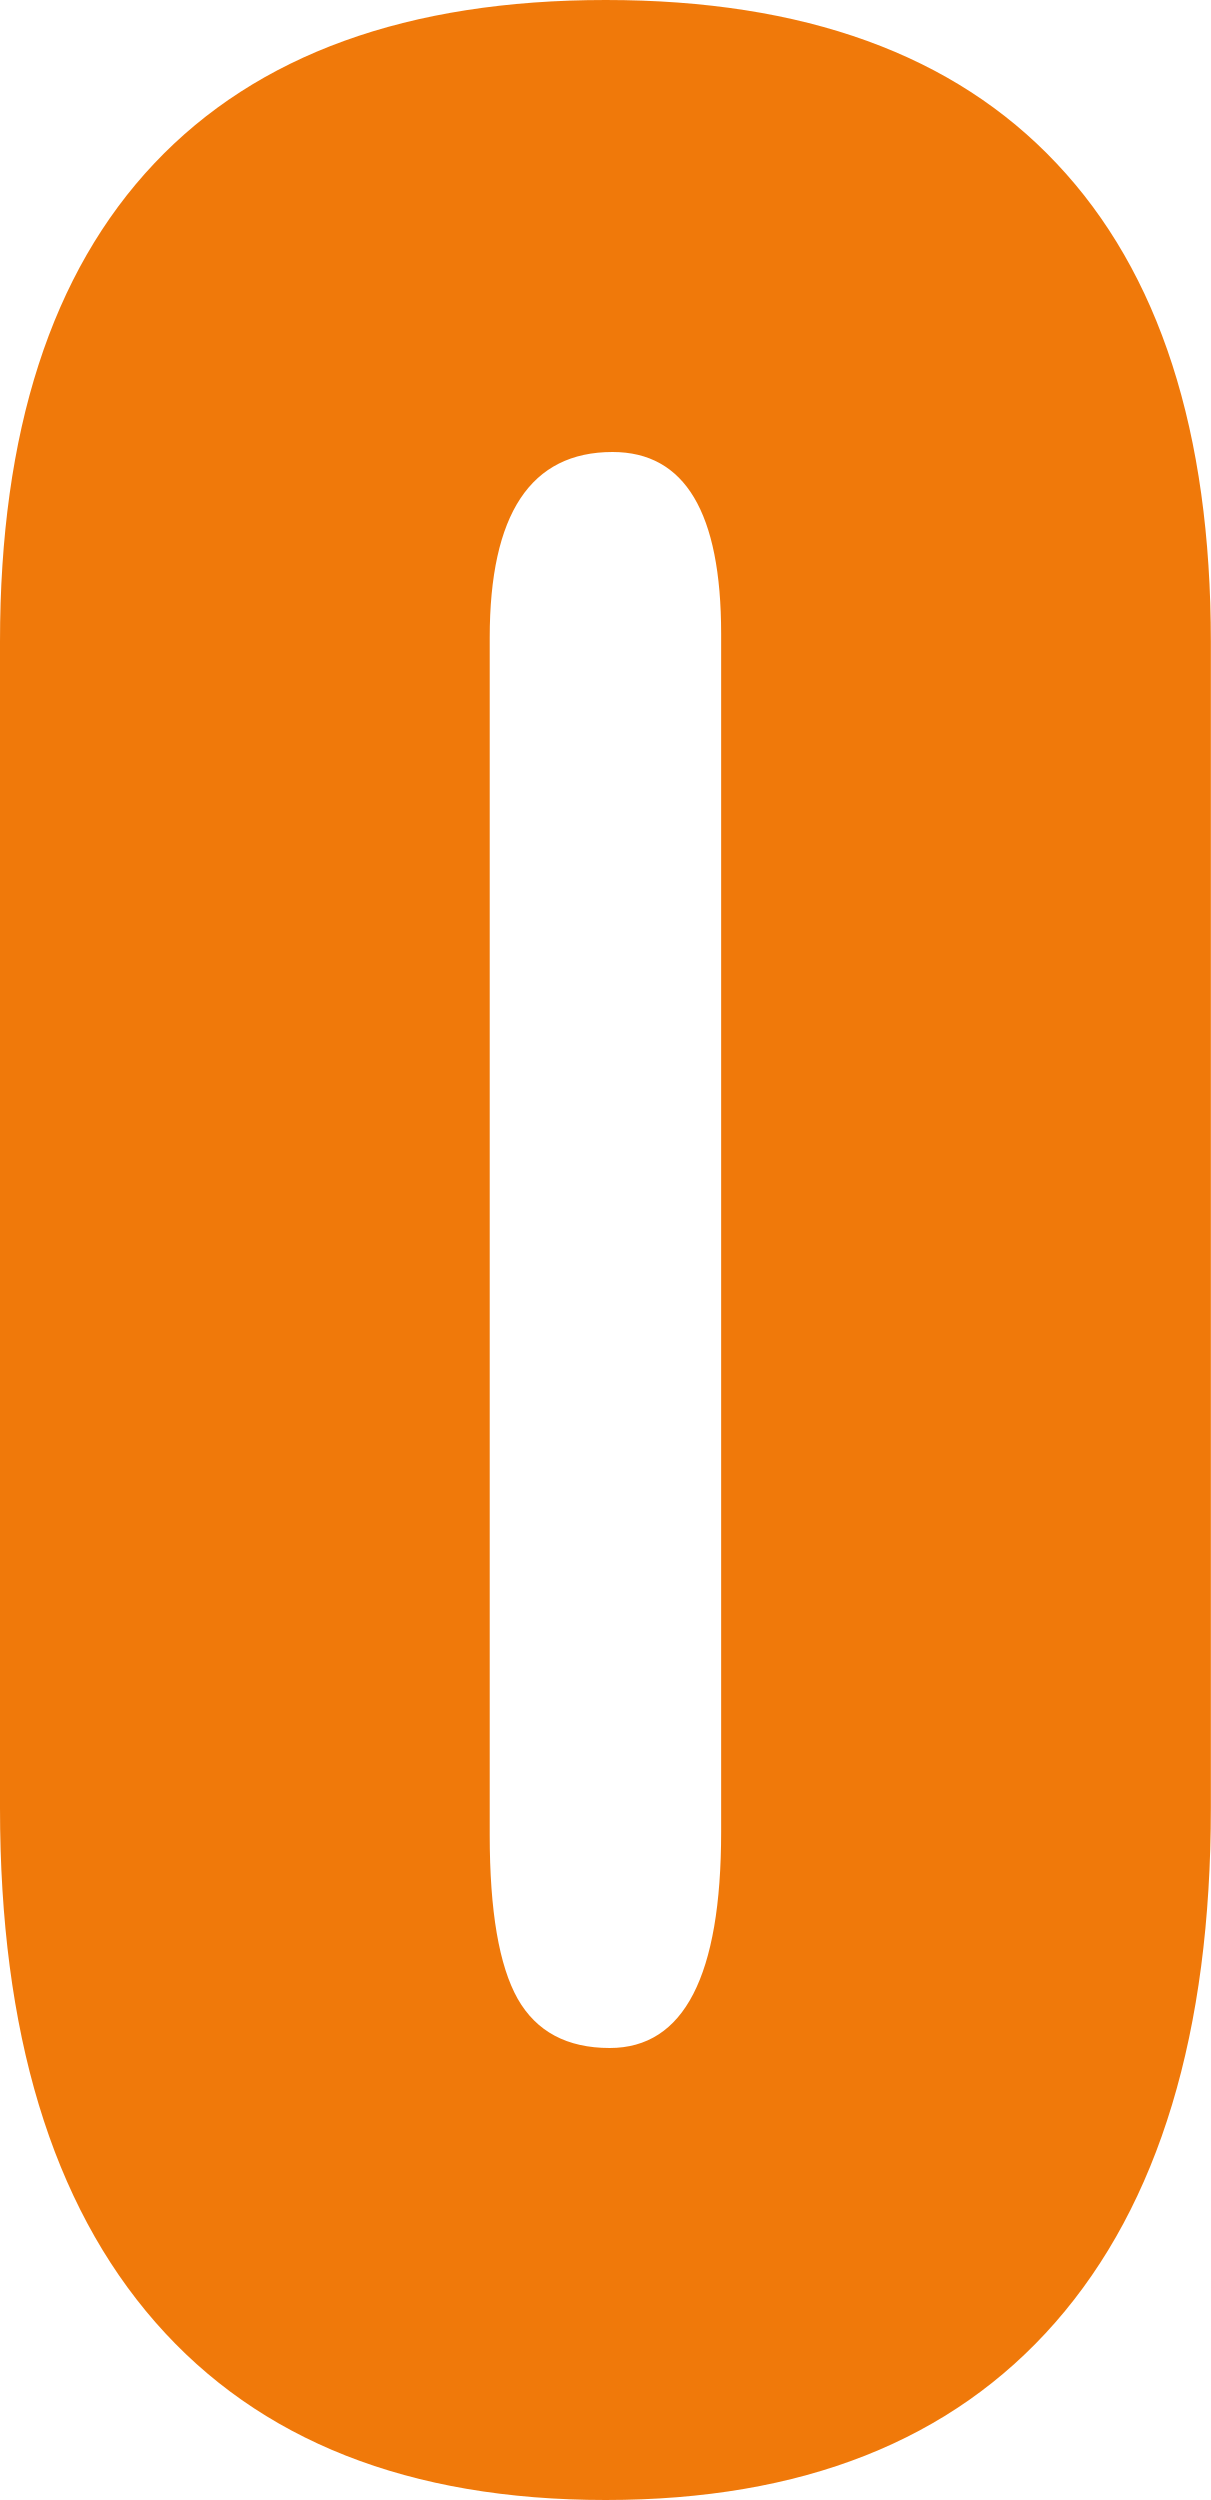
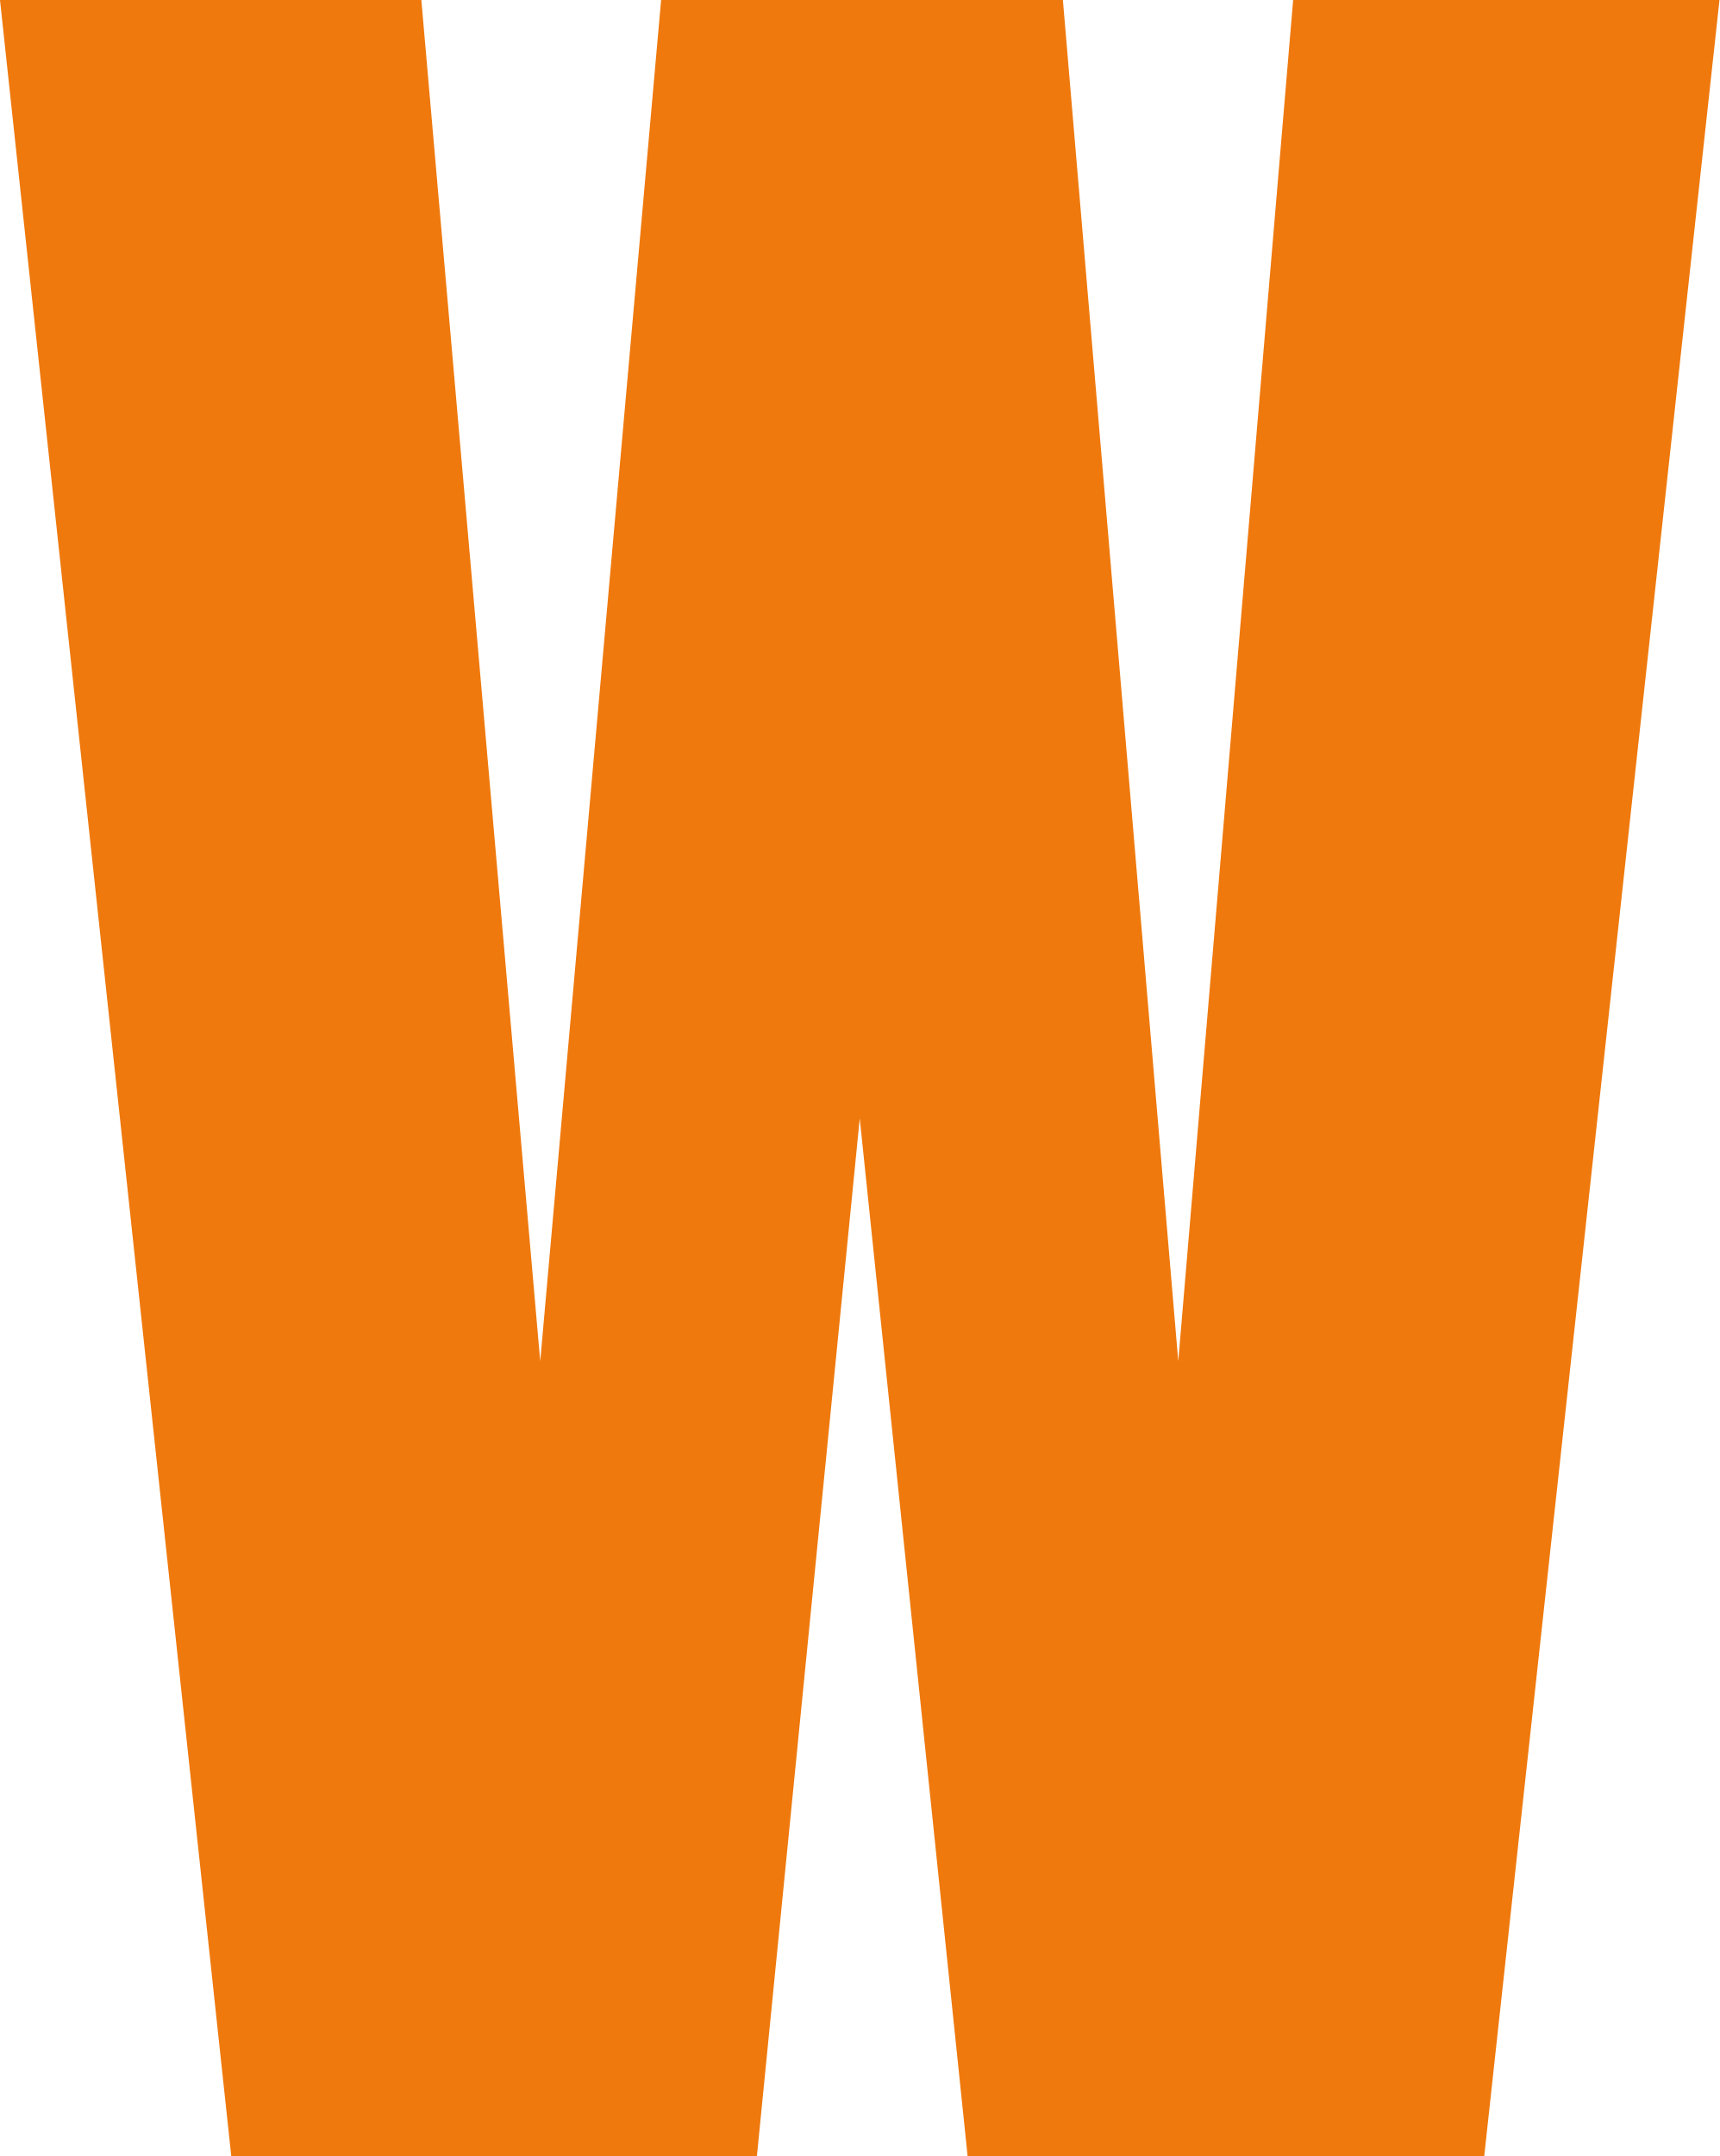
- <svg xmlns="http://www.w3.org/2000/svg" viewBox="0 15.45 21.19 43.75" data-asc="1.17626953125">
-   <g fill="#f0790a">
-     <g fill="#f0790a" transform="translate(0, 0)">
-       <path d="M10.60 59.20Q5.44 59.20 2.72 56.09Q0 52.98 0 47.09L0 26.68Q0 21.17 2.70 18.31Q5.40 15.45 10.60 15.45Q15.80 15.45 18.49 18.31Q21.19 21.17 21.19 26.68L21.19 47.09Q21.19 52.98 18.47 56.09Q15.75 59.20 10.60 59.20M10.67 51.29Q12.62 51.29 12.62 47.51L12.62 26.54Q12.62 23.36 10.72 23.36Q8.57 23.36 8.57 26.61L8.57 47.56Q8.57 49.56 9.06 50.43Q9.55 51.29 10.67 51.29Z" />
-     </g>
-     <g fill="#f0790a" transform="translate(0, 66.45508)">
-       <path d="" />
+ <svg xmlns="http://www.w3.org/2000/svg" viewBox="0 15.84 34.28 42.97" data-asc="1.17626953125">
+   <g fill="#ef790d">
+     <g fill="#ef790d" transform="translate(0, 0)">
+       <path d="M4.61 58.81L0 15.84L8.40 15.84L10.77 42.97L13.18 15.84L21.19 15.84L23.49 42.97L25.78 15.84L34.28 15.84L29.59 58.81L19.29 58.81L17.14 38.13L15.09 58.81L4.61 58.81Z" />
    </g>
  </g>
</svg>
